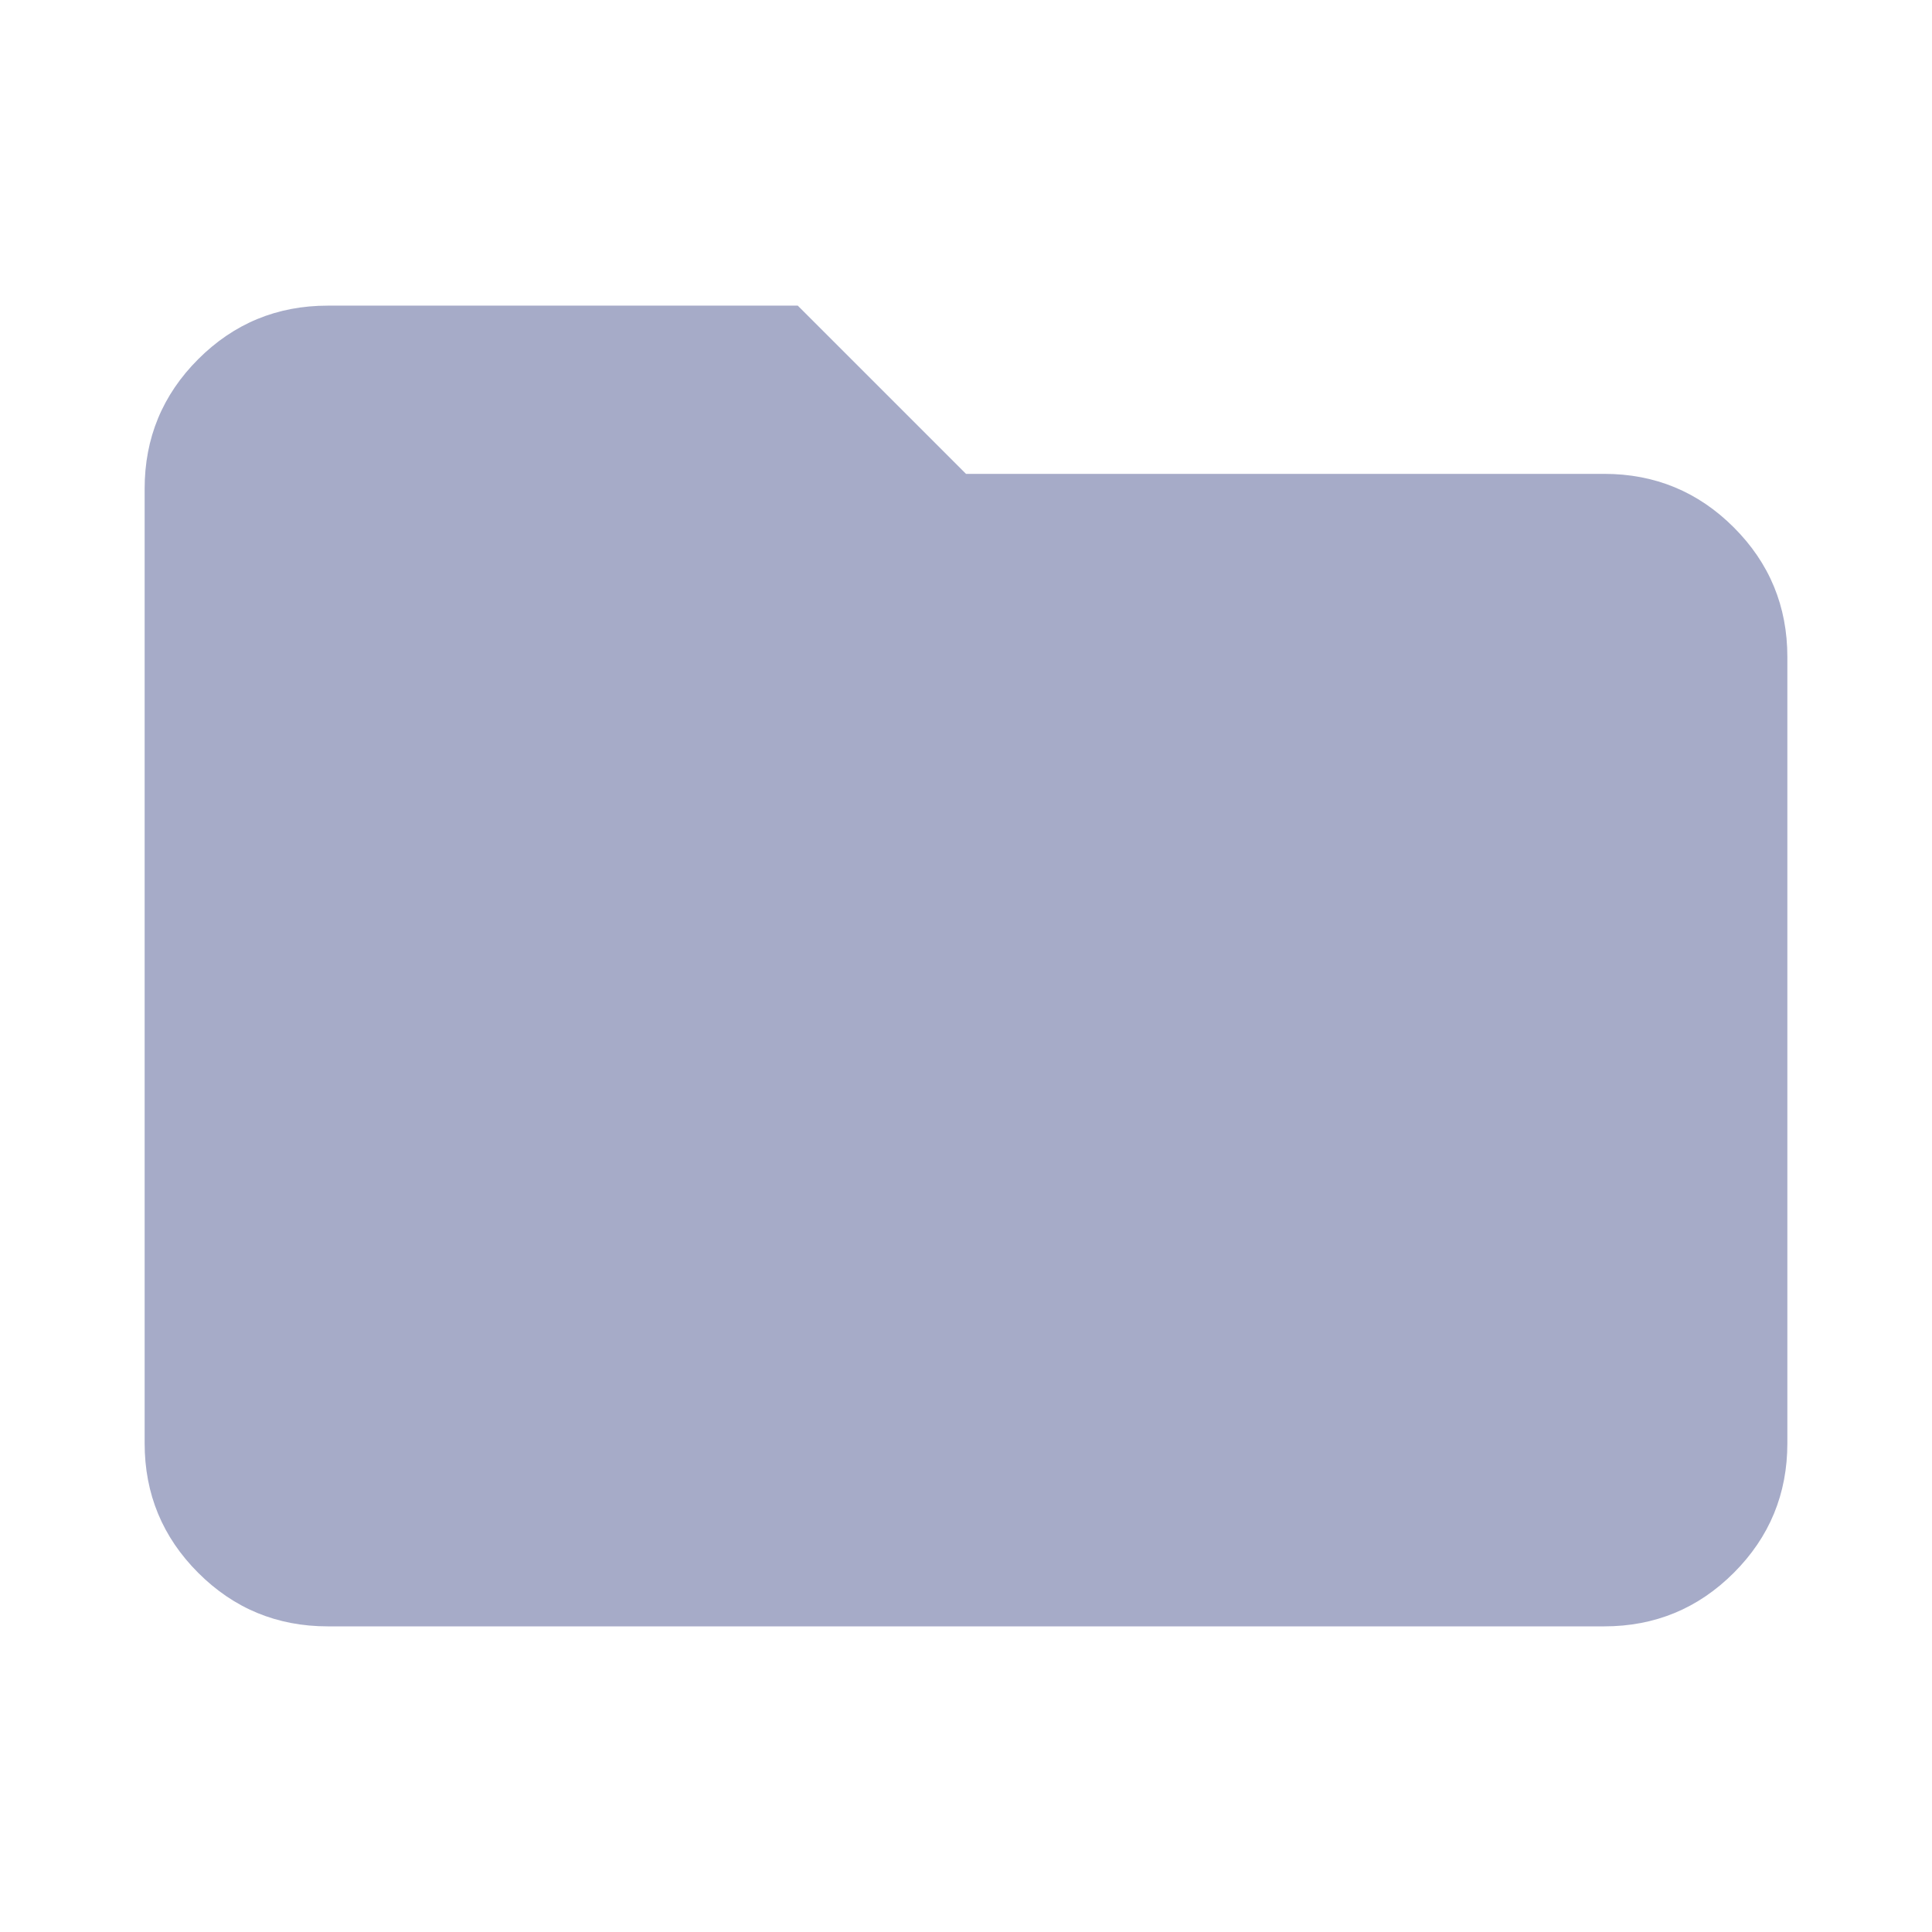
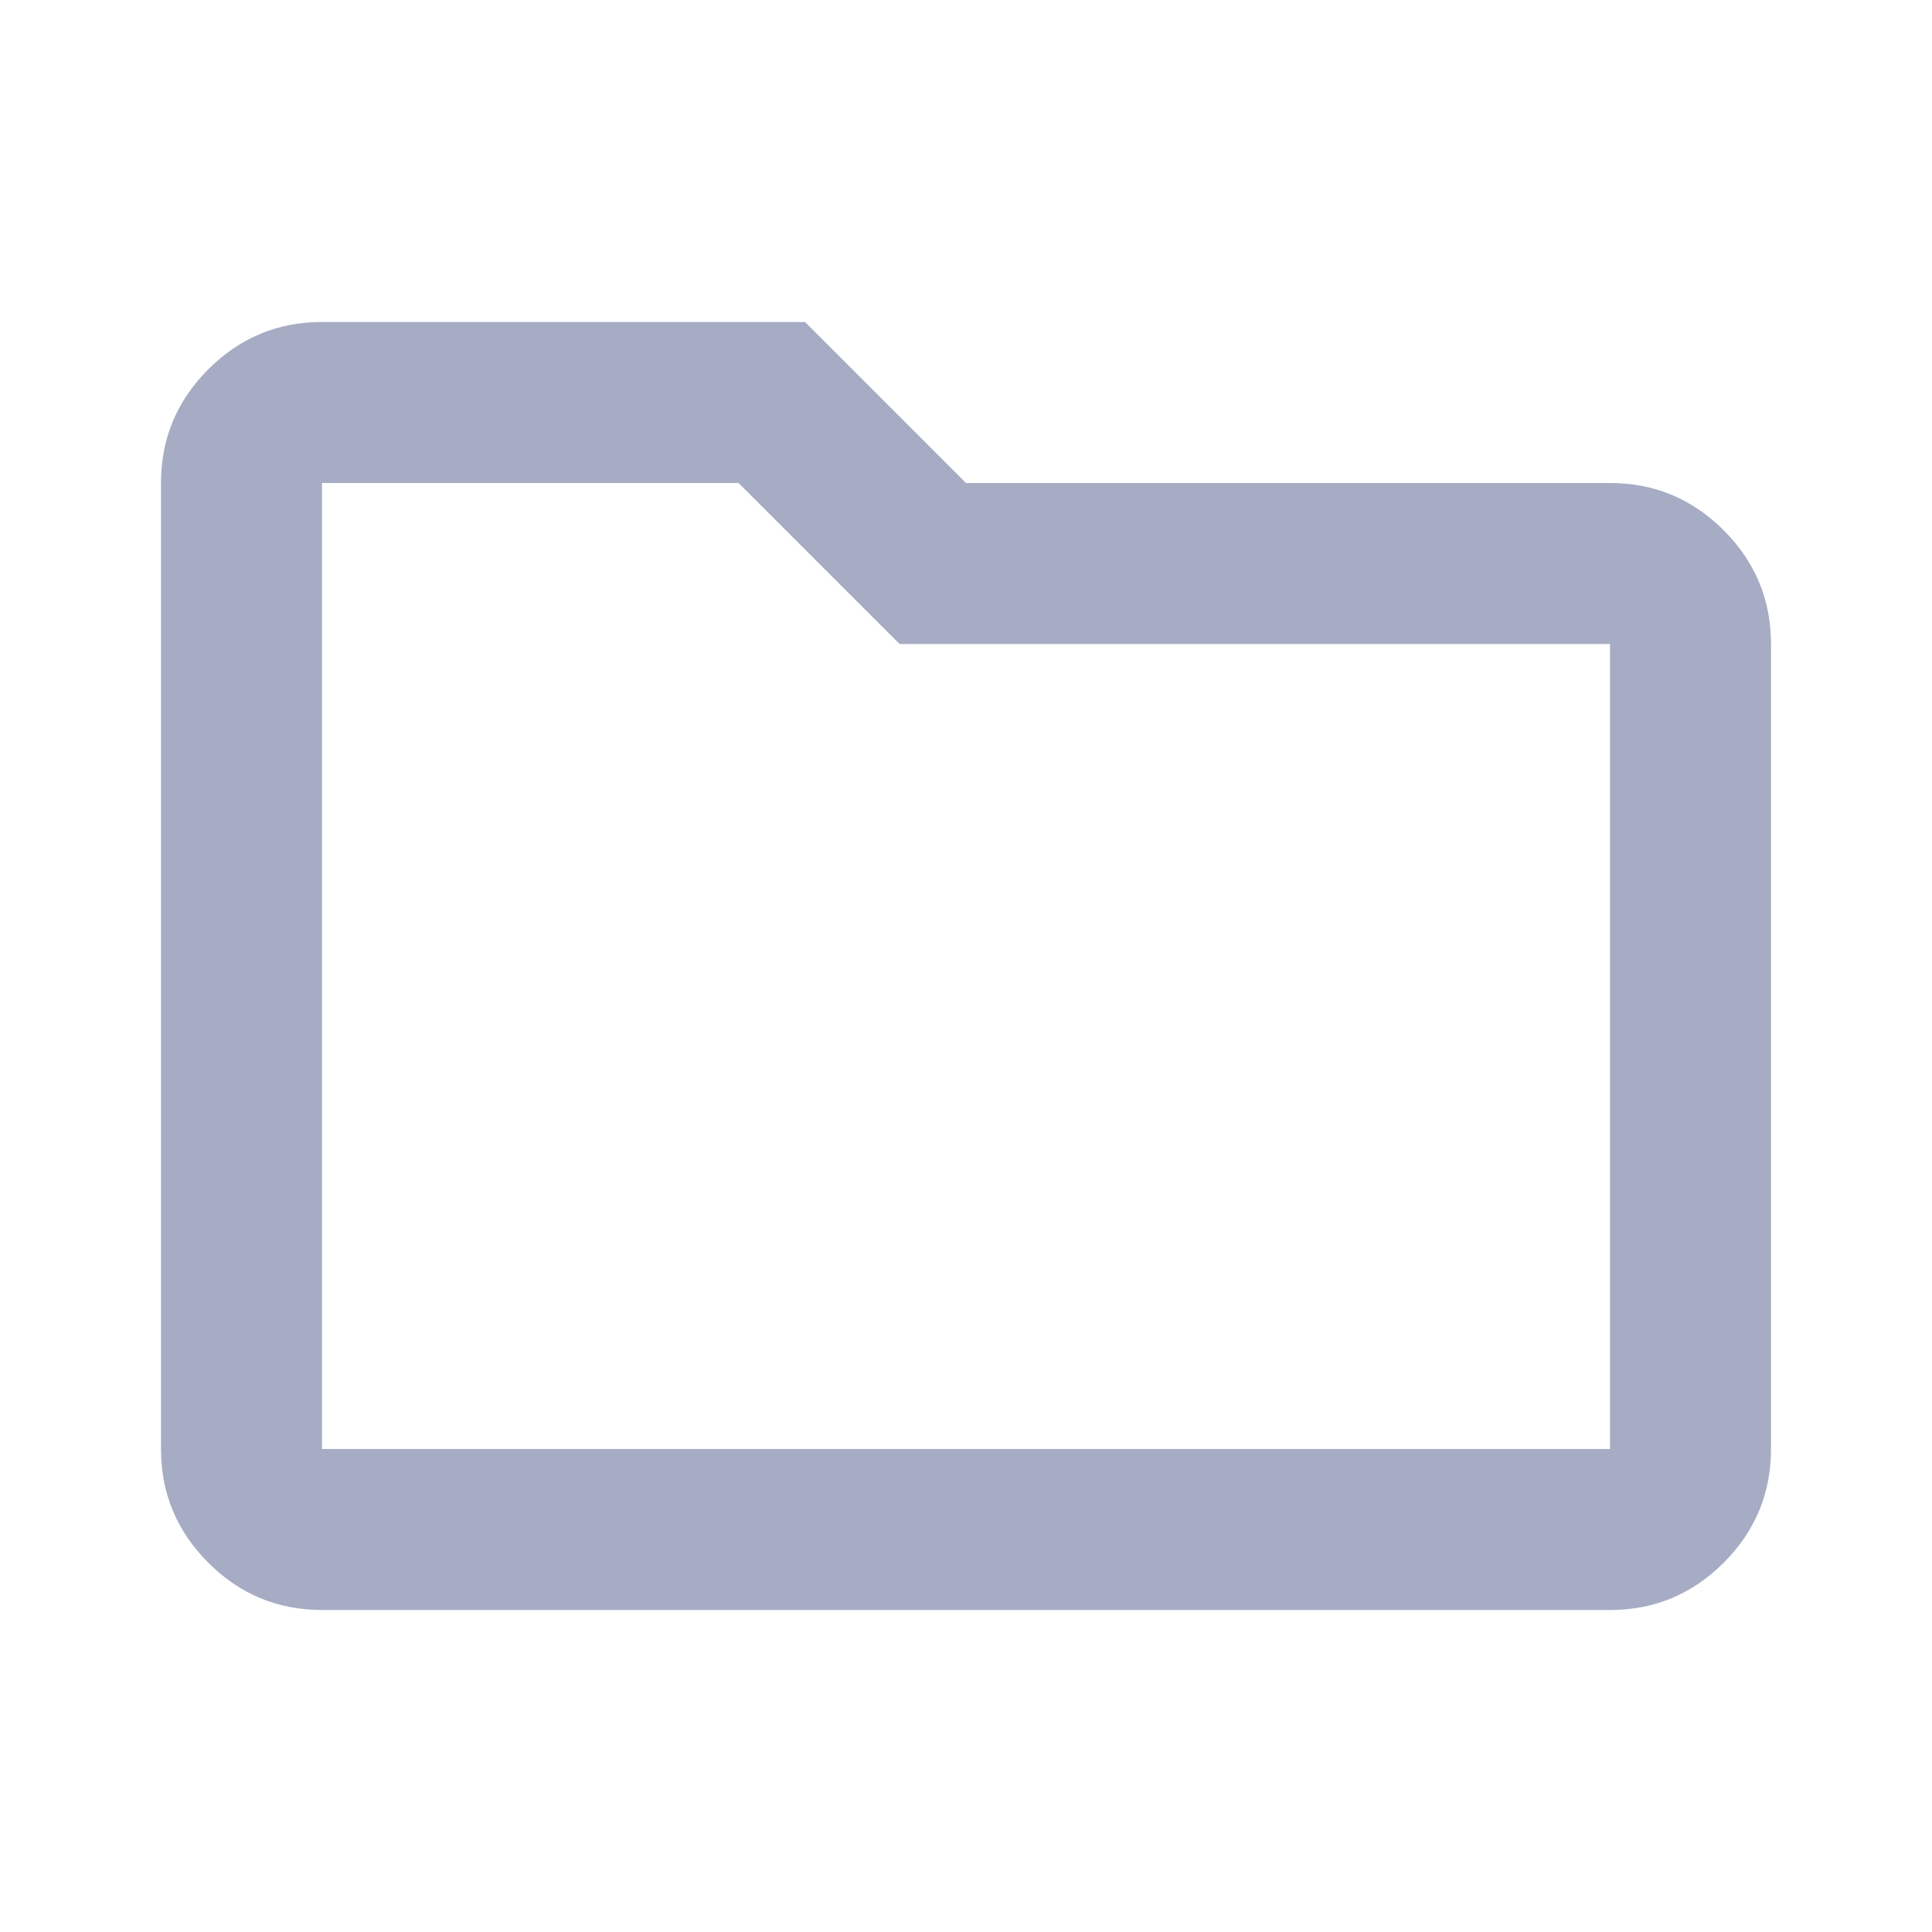
- <svg xmlns="http://www.w3.org/2000/svg" height="24px" viewBox="0 -960 960 960" width="24px" fill="#A6ABC8">
-   <path d="M162.87-151.87q-37.78 0-64.39-26.61t-26.61-64.39v-474.26q0-37.78 26.61-64.39t64.39-26.61h233.54L480-724.54h317.13q37.78 0 64.39 26.61 26.61 26.6 26.61 64.39v390.67q0 37.78-26.61 64.39t-64.39 26.61H162.87Z" />
+ <svg xmlns="http://www.w3.org/2000/svg" height="24px" viewBox="0 -960 960 960" width="24px" fill="#a6acc4">
+   <path d="M160-160q-33 0-56.5-23.5T80-240v-480q0-33 23.5-56.5T160-800h240l80 80h320q33 0 56.5 23.5T880-640v400q0 33-23.5 56.5T800-160H160Zm0-80h640v-400H447l-80-80H160v480Zm0 0v-480 480Z" />
</svg>
